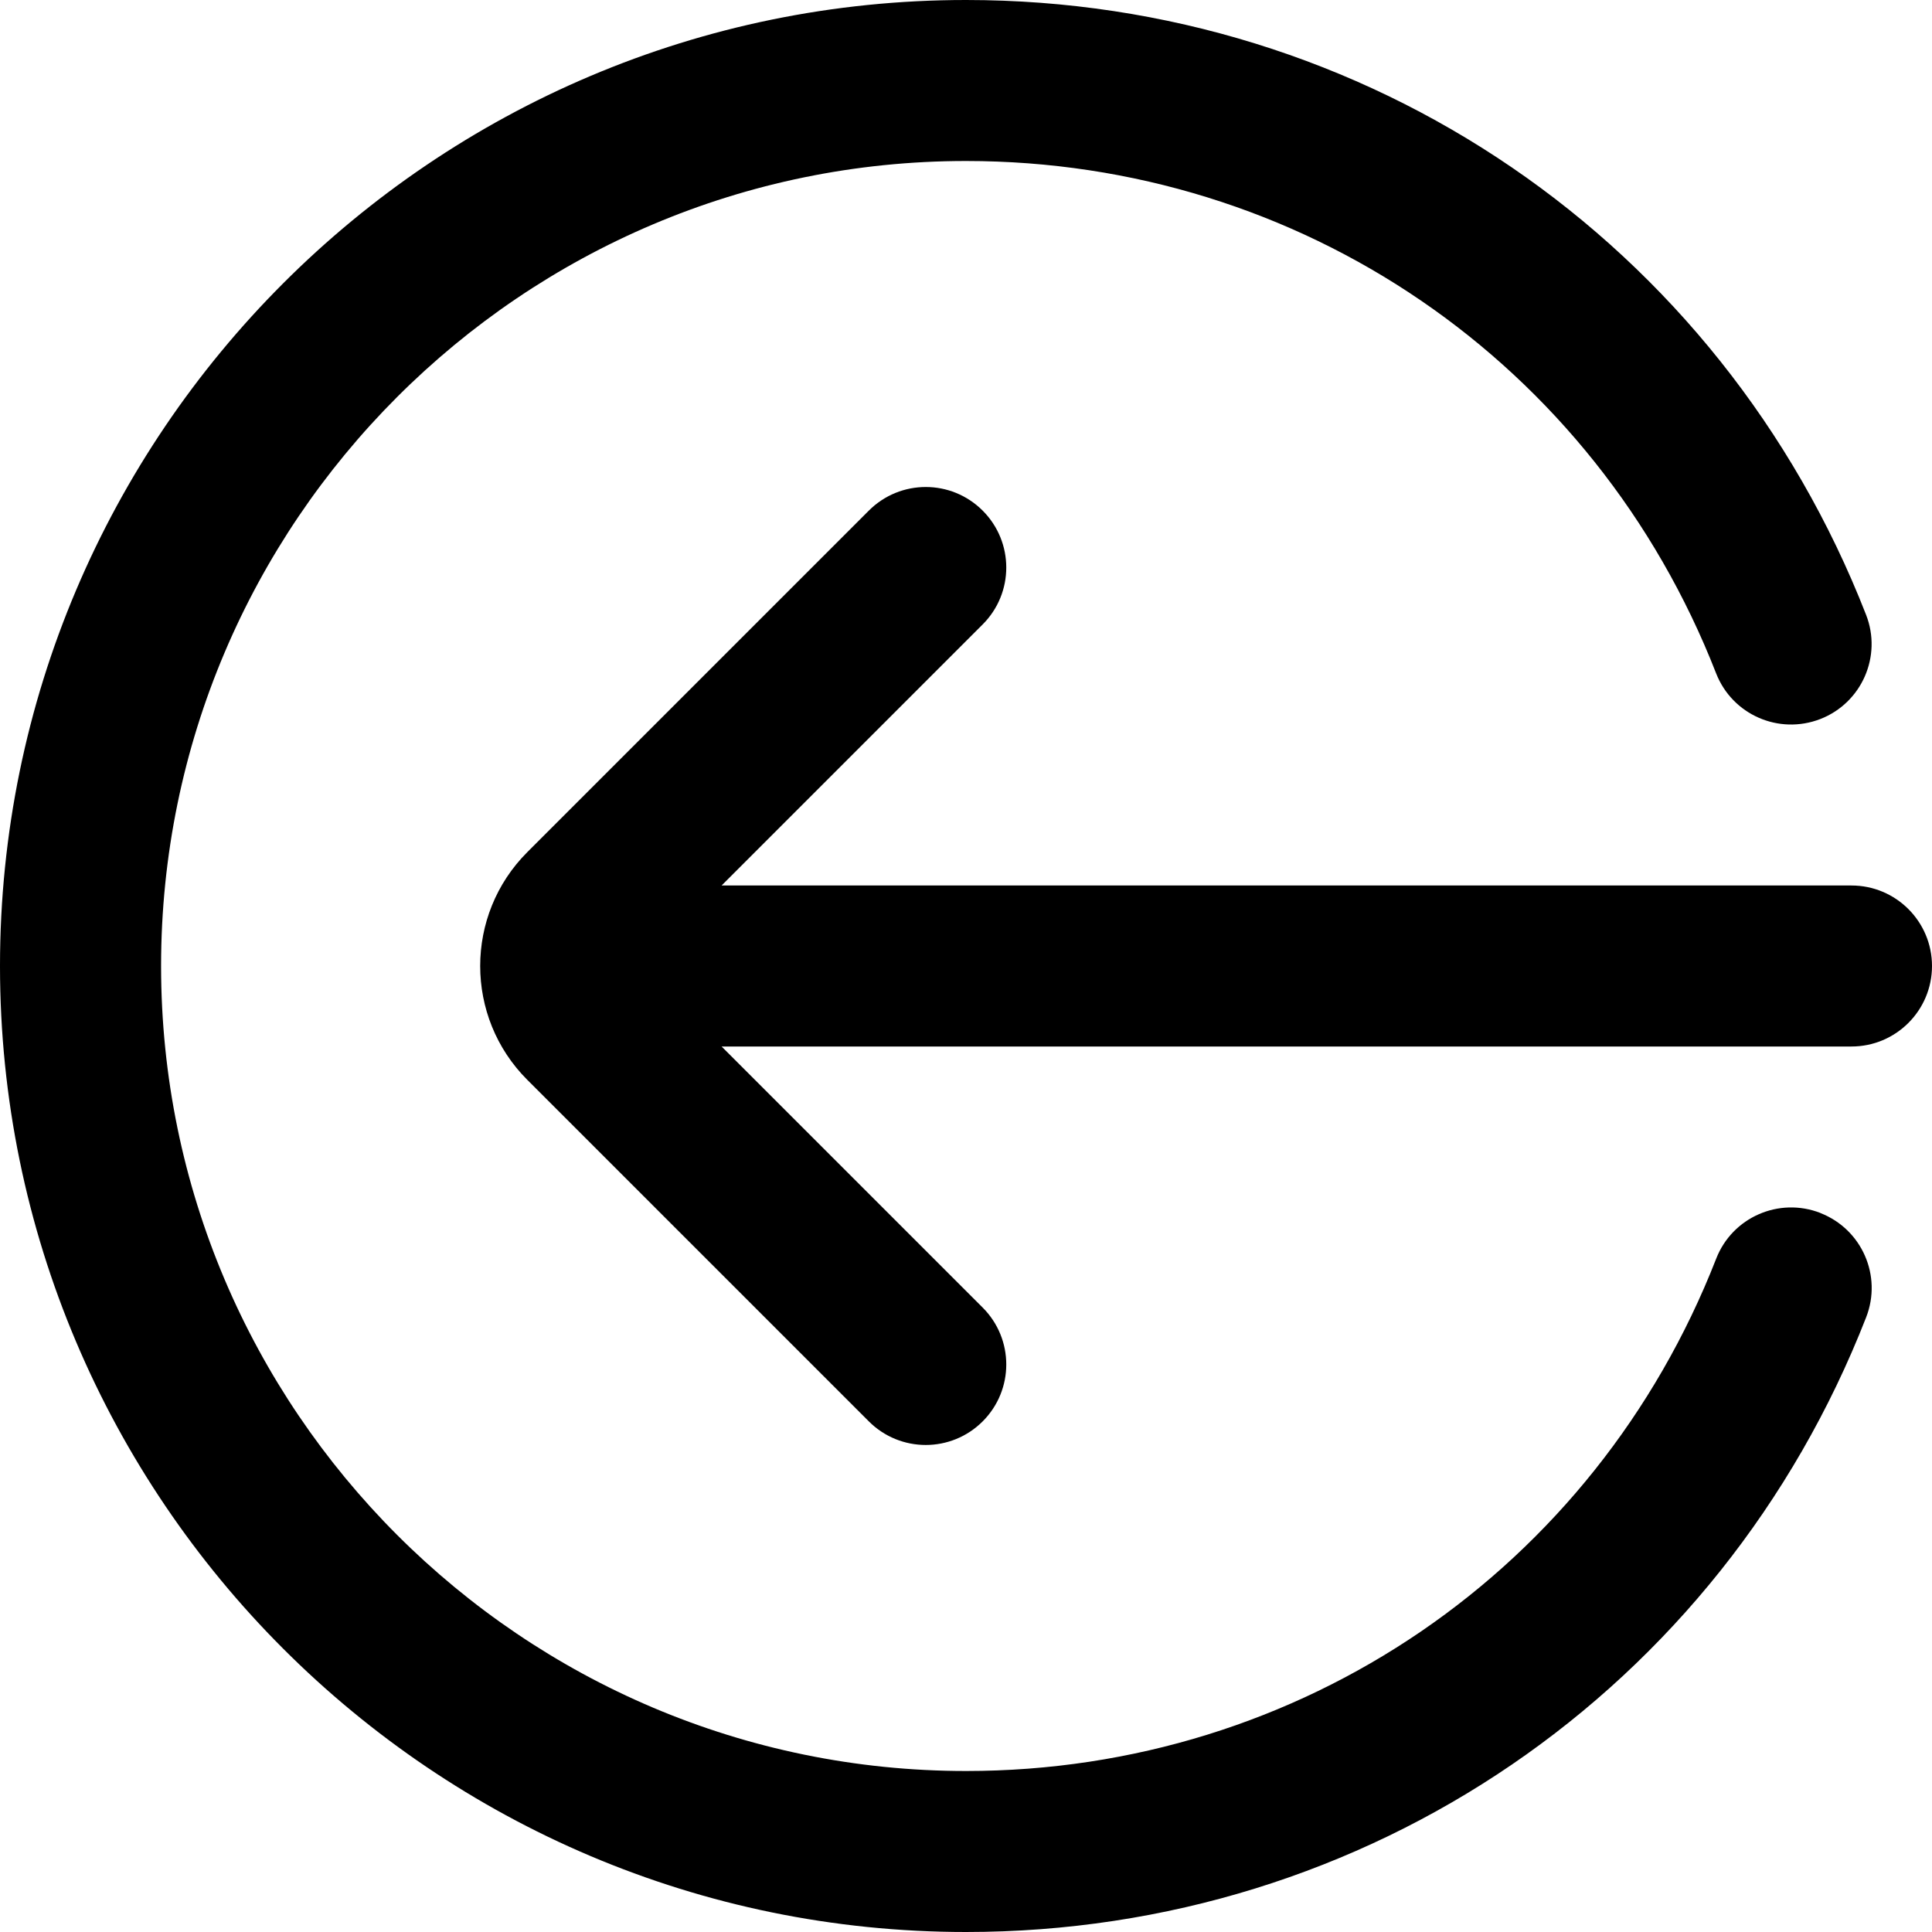
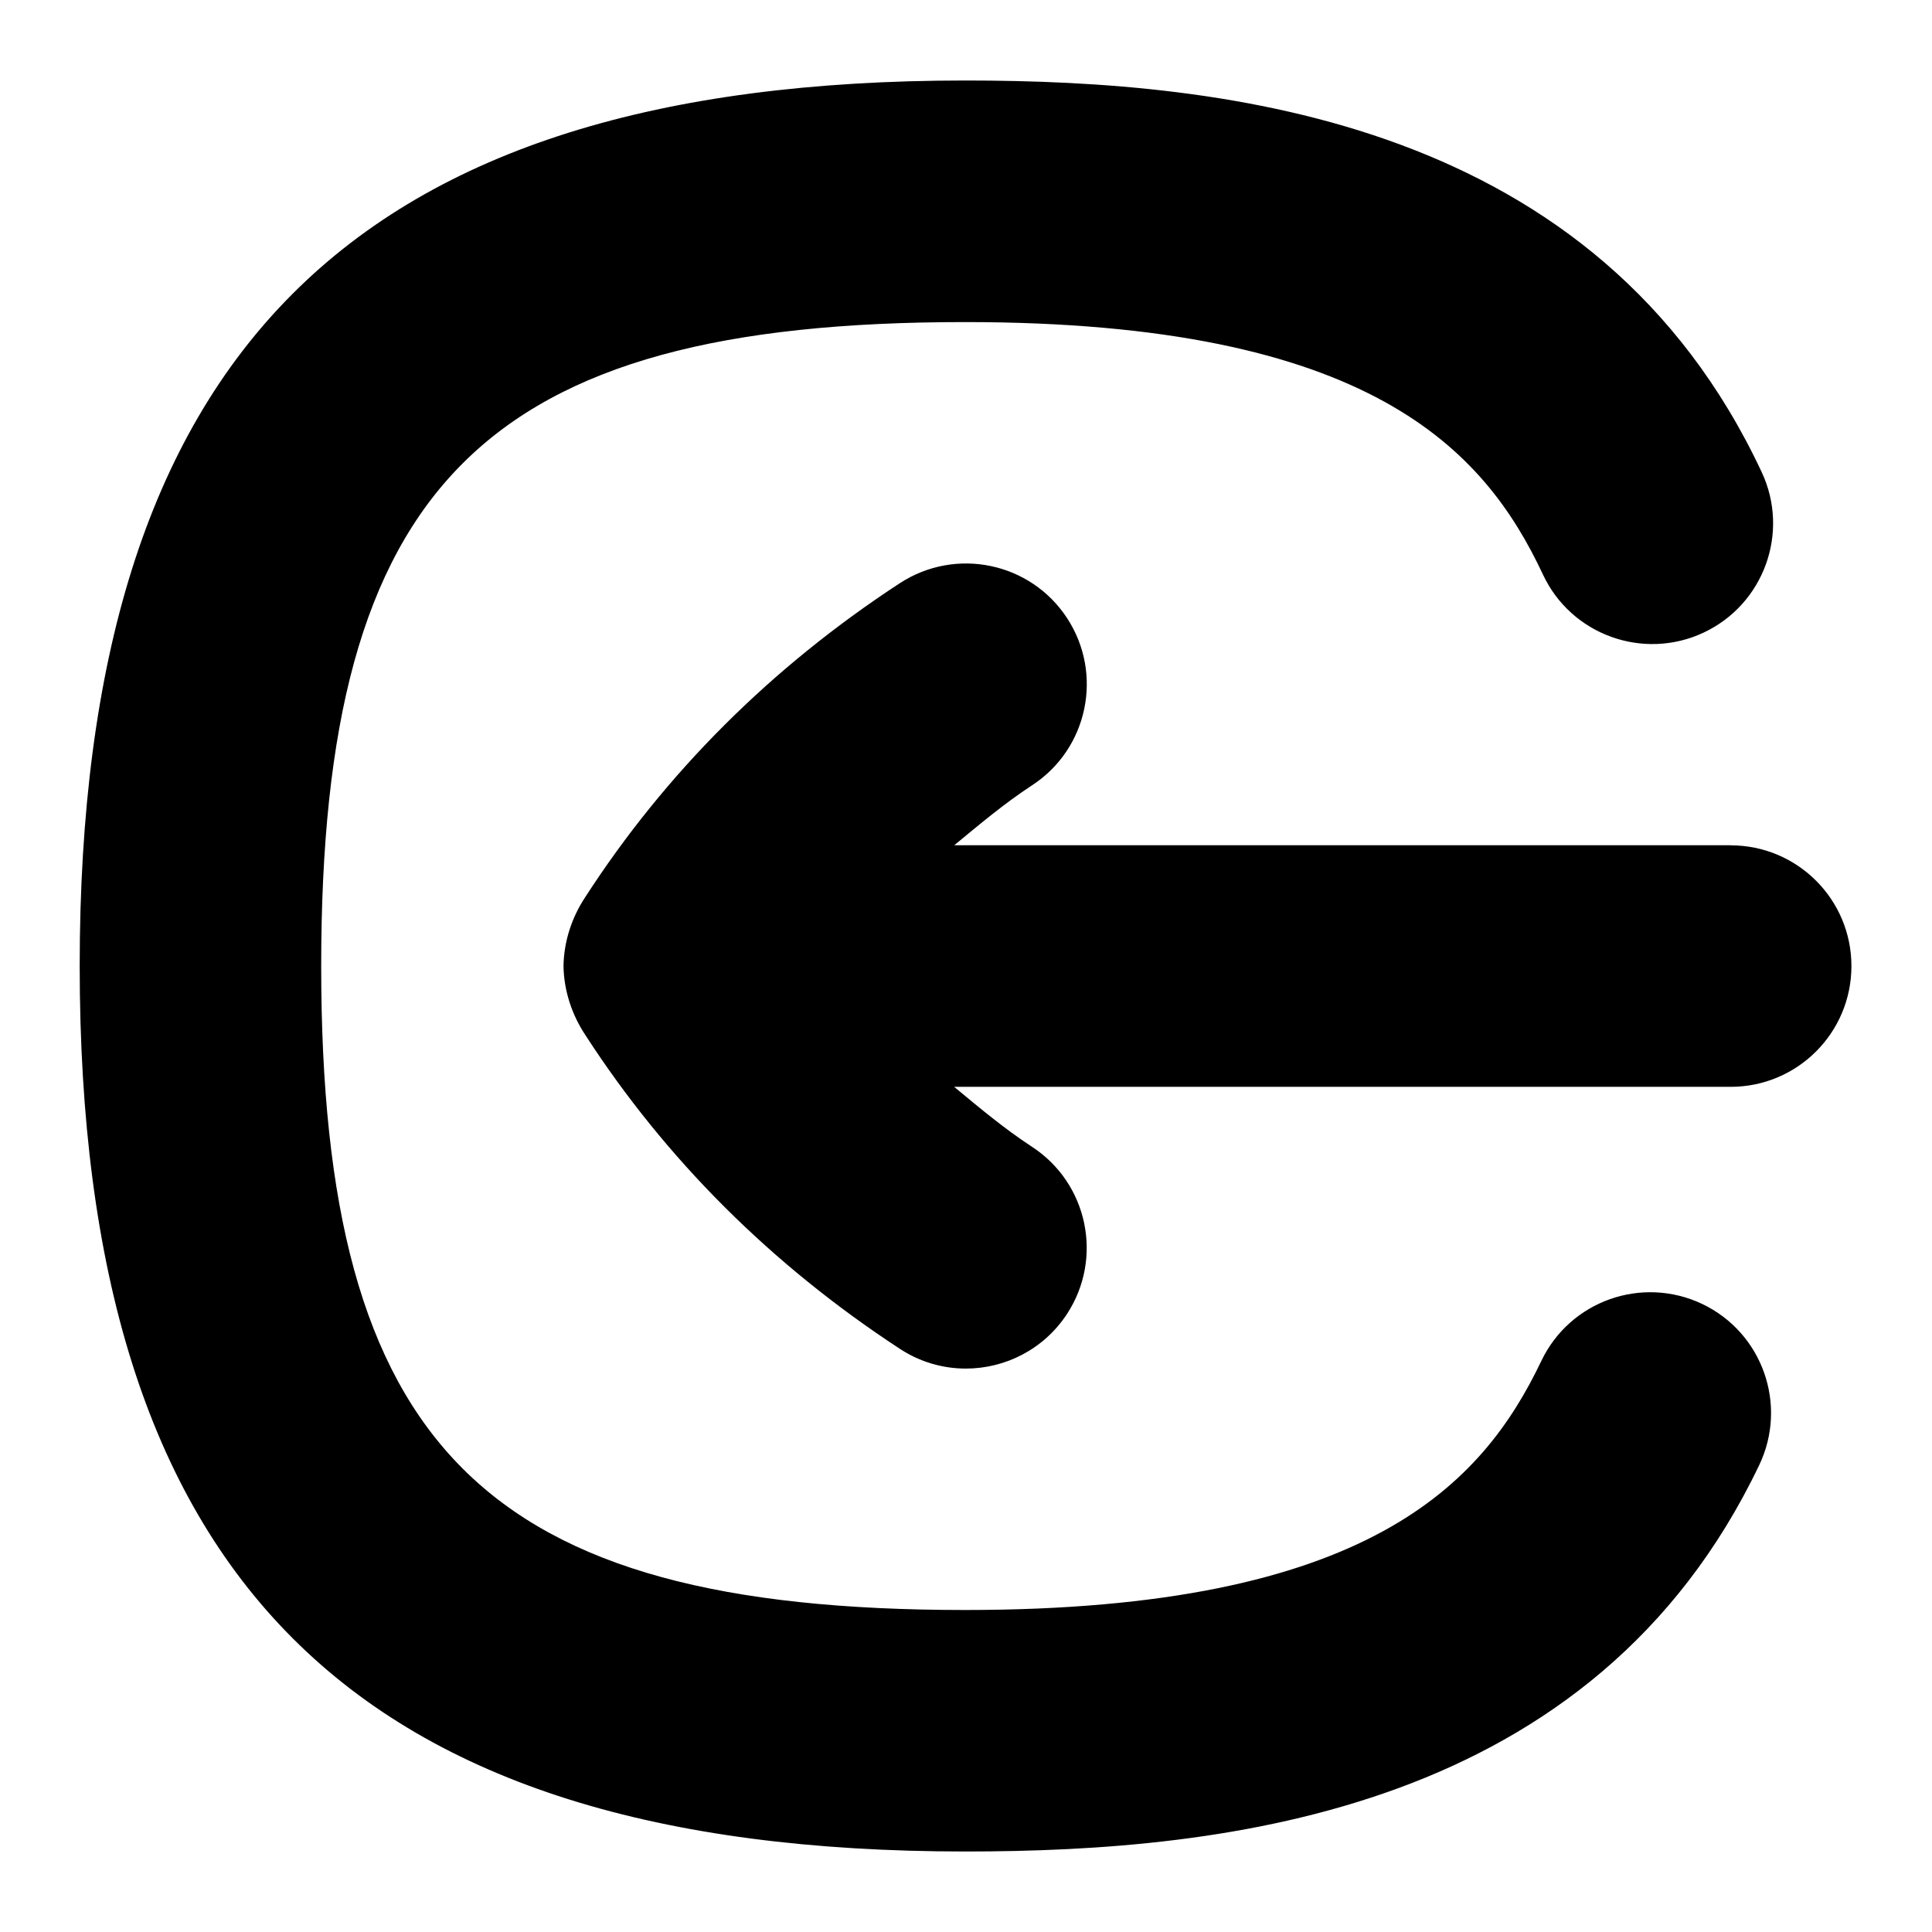
- <svg xmlns="http://www.w3.org/2000/svg" id="Layer_1" data-name="Layer 1" viewBox="0 0 24 24">
-   <path d="m24,12c0,.552-.448,1-1,1h-14.036l3.243,3.243c.391.391.391,1.023,0,1.414-.195.195-.451.293-.707.293s-.512-.098-.707-.293l-4.243-4.243c-.78-.78-.78-2.048,0-2.828l4.243-4.243c.391-.391,1.023-.391,1.414,0s.391,1.023,0,1.414l-3.243,3.243h14.036c.552,0,1,.448,1,1Zm-1.386,3.068c-.516-.201-1.095.054-1.295.568-1.51,3.866-5.167,6.364-9.318,6.364-5.514,0-10-4.486-10-10S6.486,2,12,2c4.151,0,7.809,2.498,9.318,6.364.201.514.778.768,1.295.568.515-.201.769-.781.568-1.295C21.37,2.998,16.981,0,12,0,5.383,0,0,5.383,0,12s5.383,12,12,12c4.981,0,9.37-2.998,11.182-7.636.201-.515-.053-1.094-.568-1.295Z" />
+ <svg xmlns="http://www.w3.org/2000/svg" id="Layer_1" viewBox="0 0 24 24" data-name="Layer 1">
+   <path d="m21.854 18.199c-2.056 4.304-6.614 4.801-9.864 4.801-7.608 0-11-3.393-11-11s3.392-11 11-11c3.269 0 7.852.504 9.894 4.864.352.75.028 1.643-.722 1.995-.75.351-1.644.028-1.995-.722-.727-1.551-2.147-3.136-7.177-3.136-5.982-.001-8 2.018-8 7.999s2.019 8 8 8c5.004 0 6.426-1.564 7.157-3.094.357-.748 1.252-1.063 2-.707.747.357 1.064 1.252.707 2zm-.354-7.699h-9.646c.312-.257.62-.518.967-.745.694-.453.888-1.383.435-2.076-.454-.694-1.382-.887-2.077-.435-1.599 1.045-2.912 2.358-3.908 3.899-.167.252-.266.549-.271.857.005.307.104.605.271.857.996 1.54 2.309 2.853 3.908 3.899.253.166.538.245.819.245.489 0 .969-.239 1.257-.679.453-.693.259-1.623-.435-2.076-.347-.227-.656-.487-.967-.745h9.646c.828 0 1.5-.671 1.5-1.5s-.672-1.5-1.5-1.5z" />
</svg>
